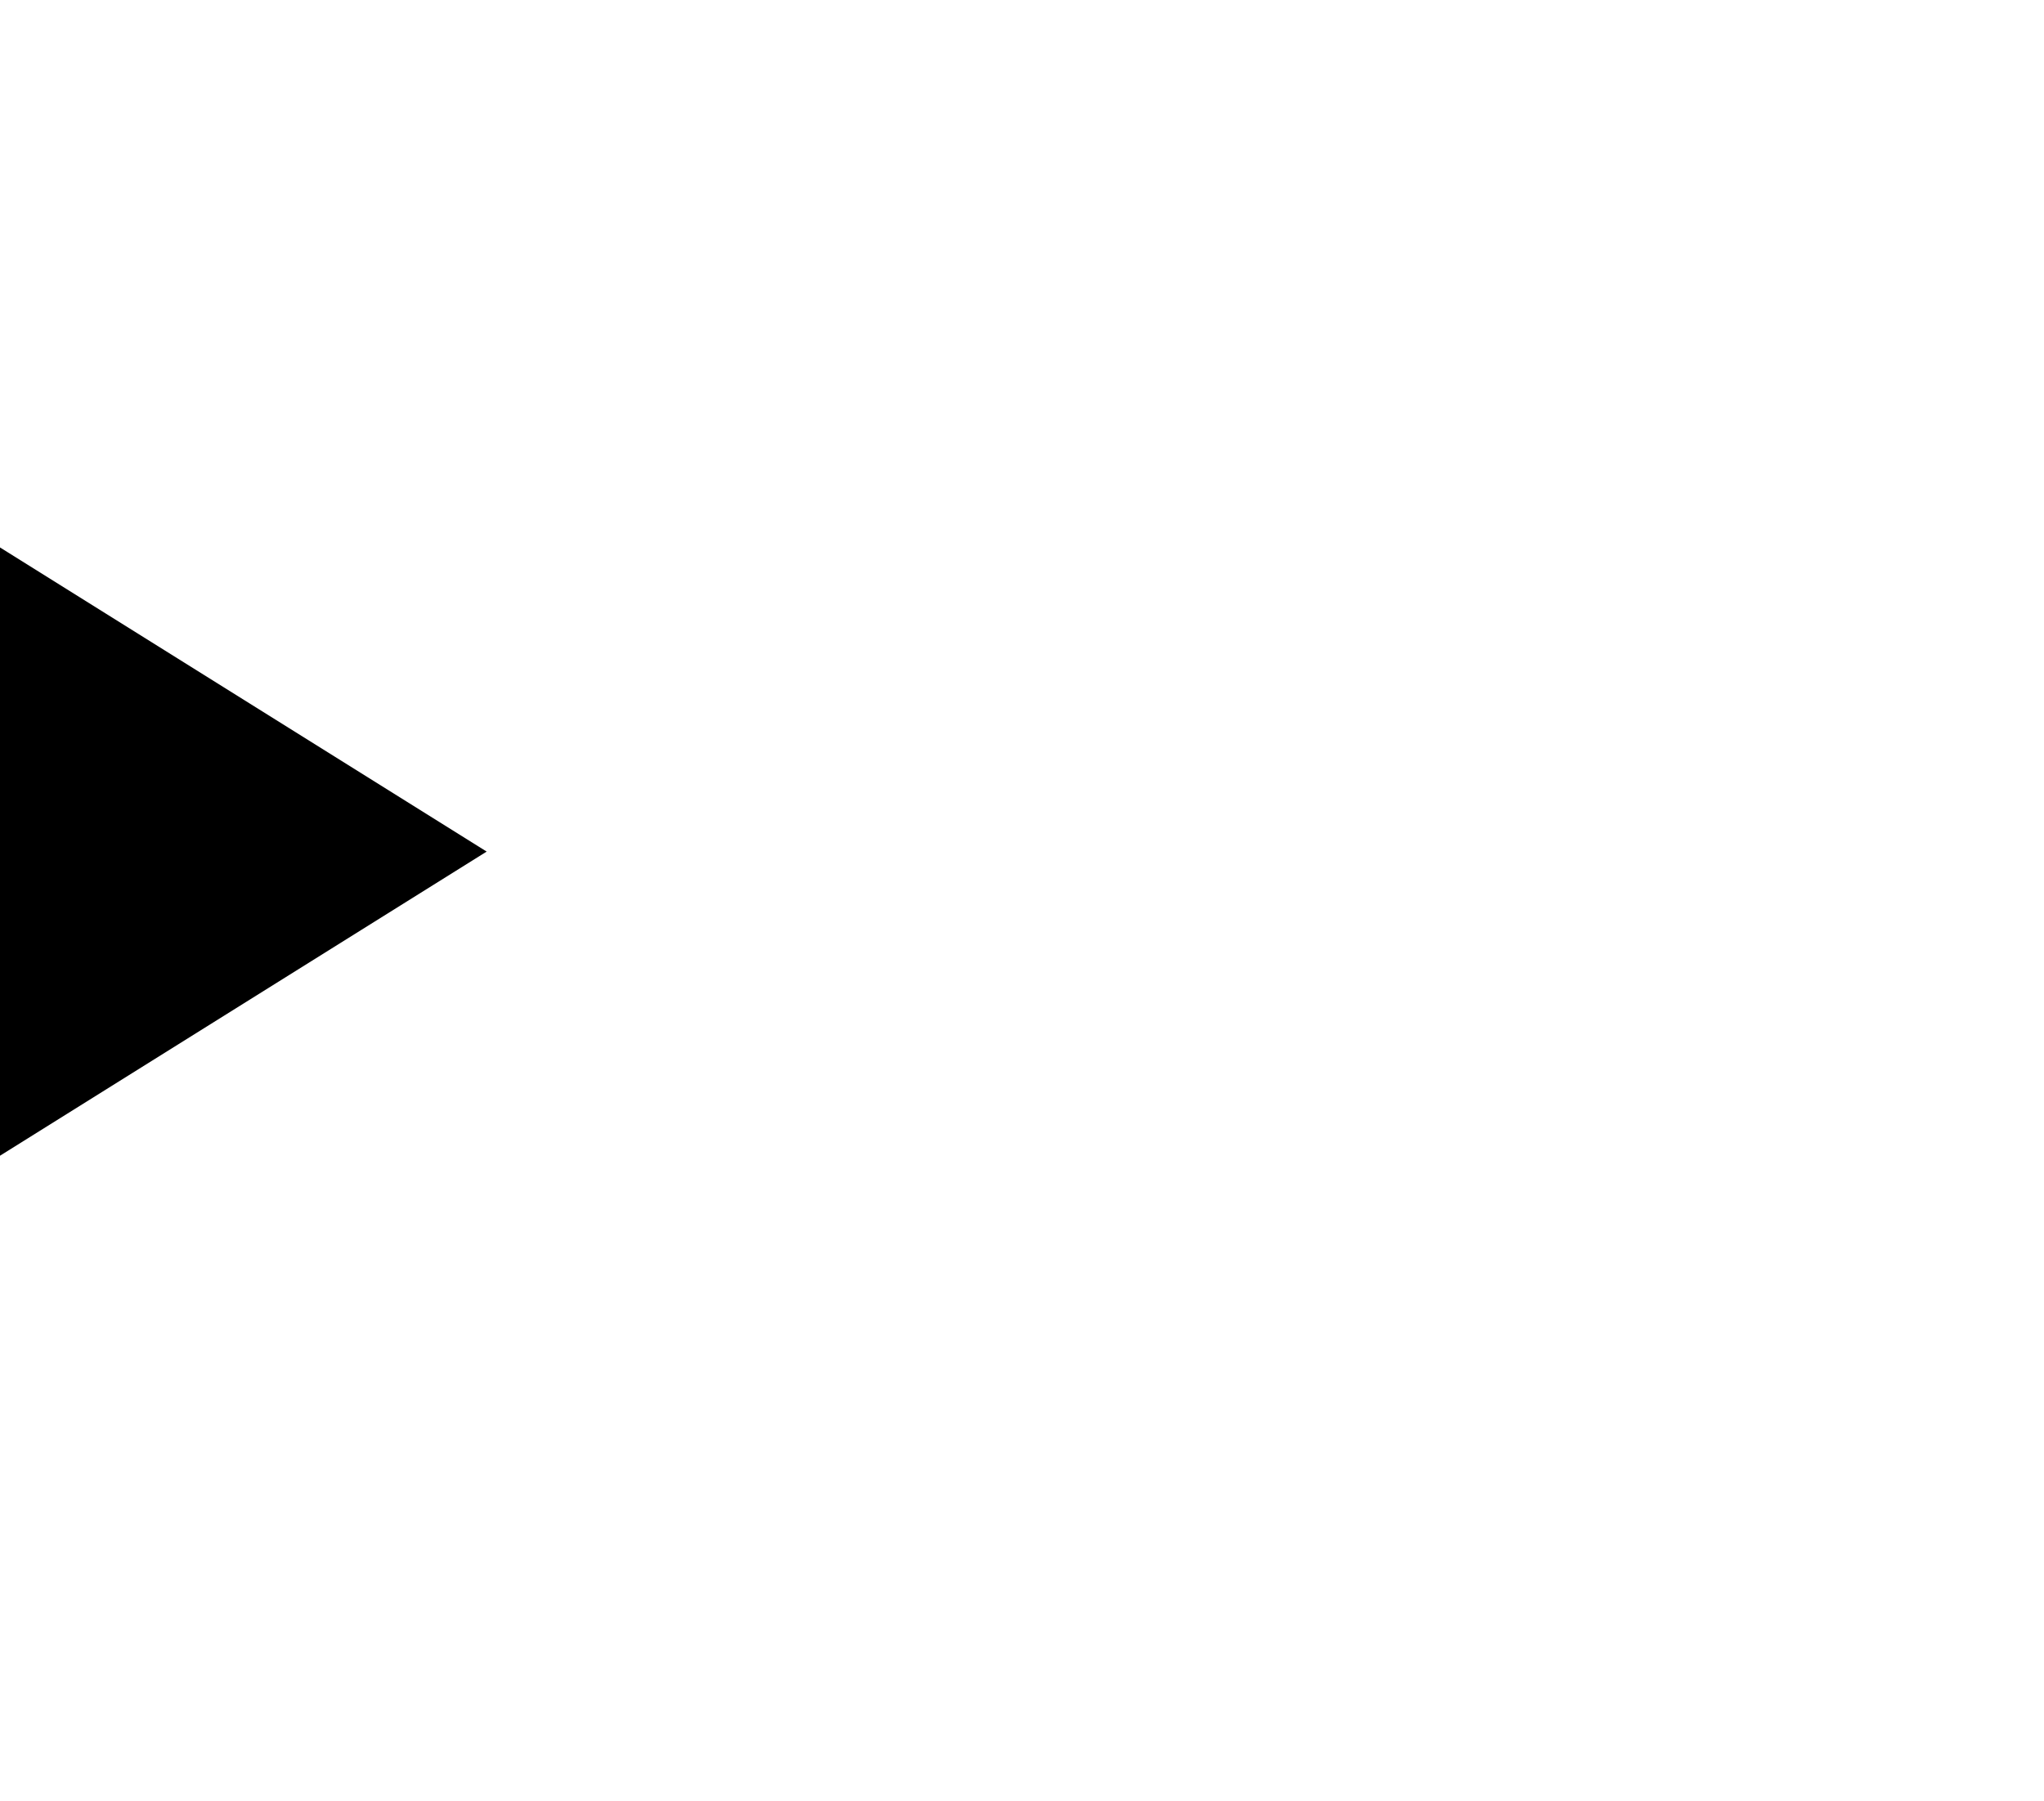
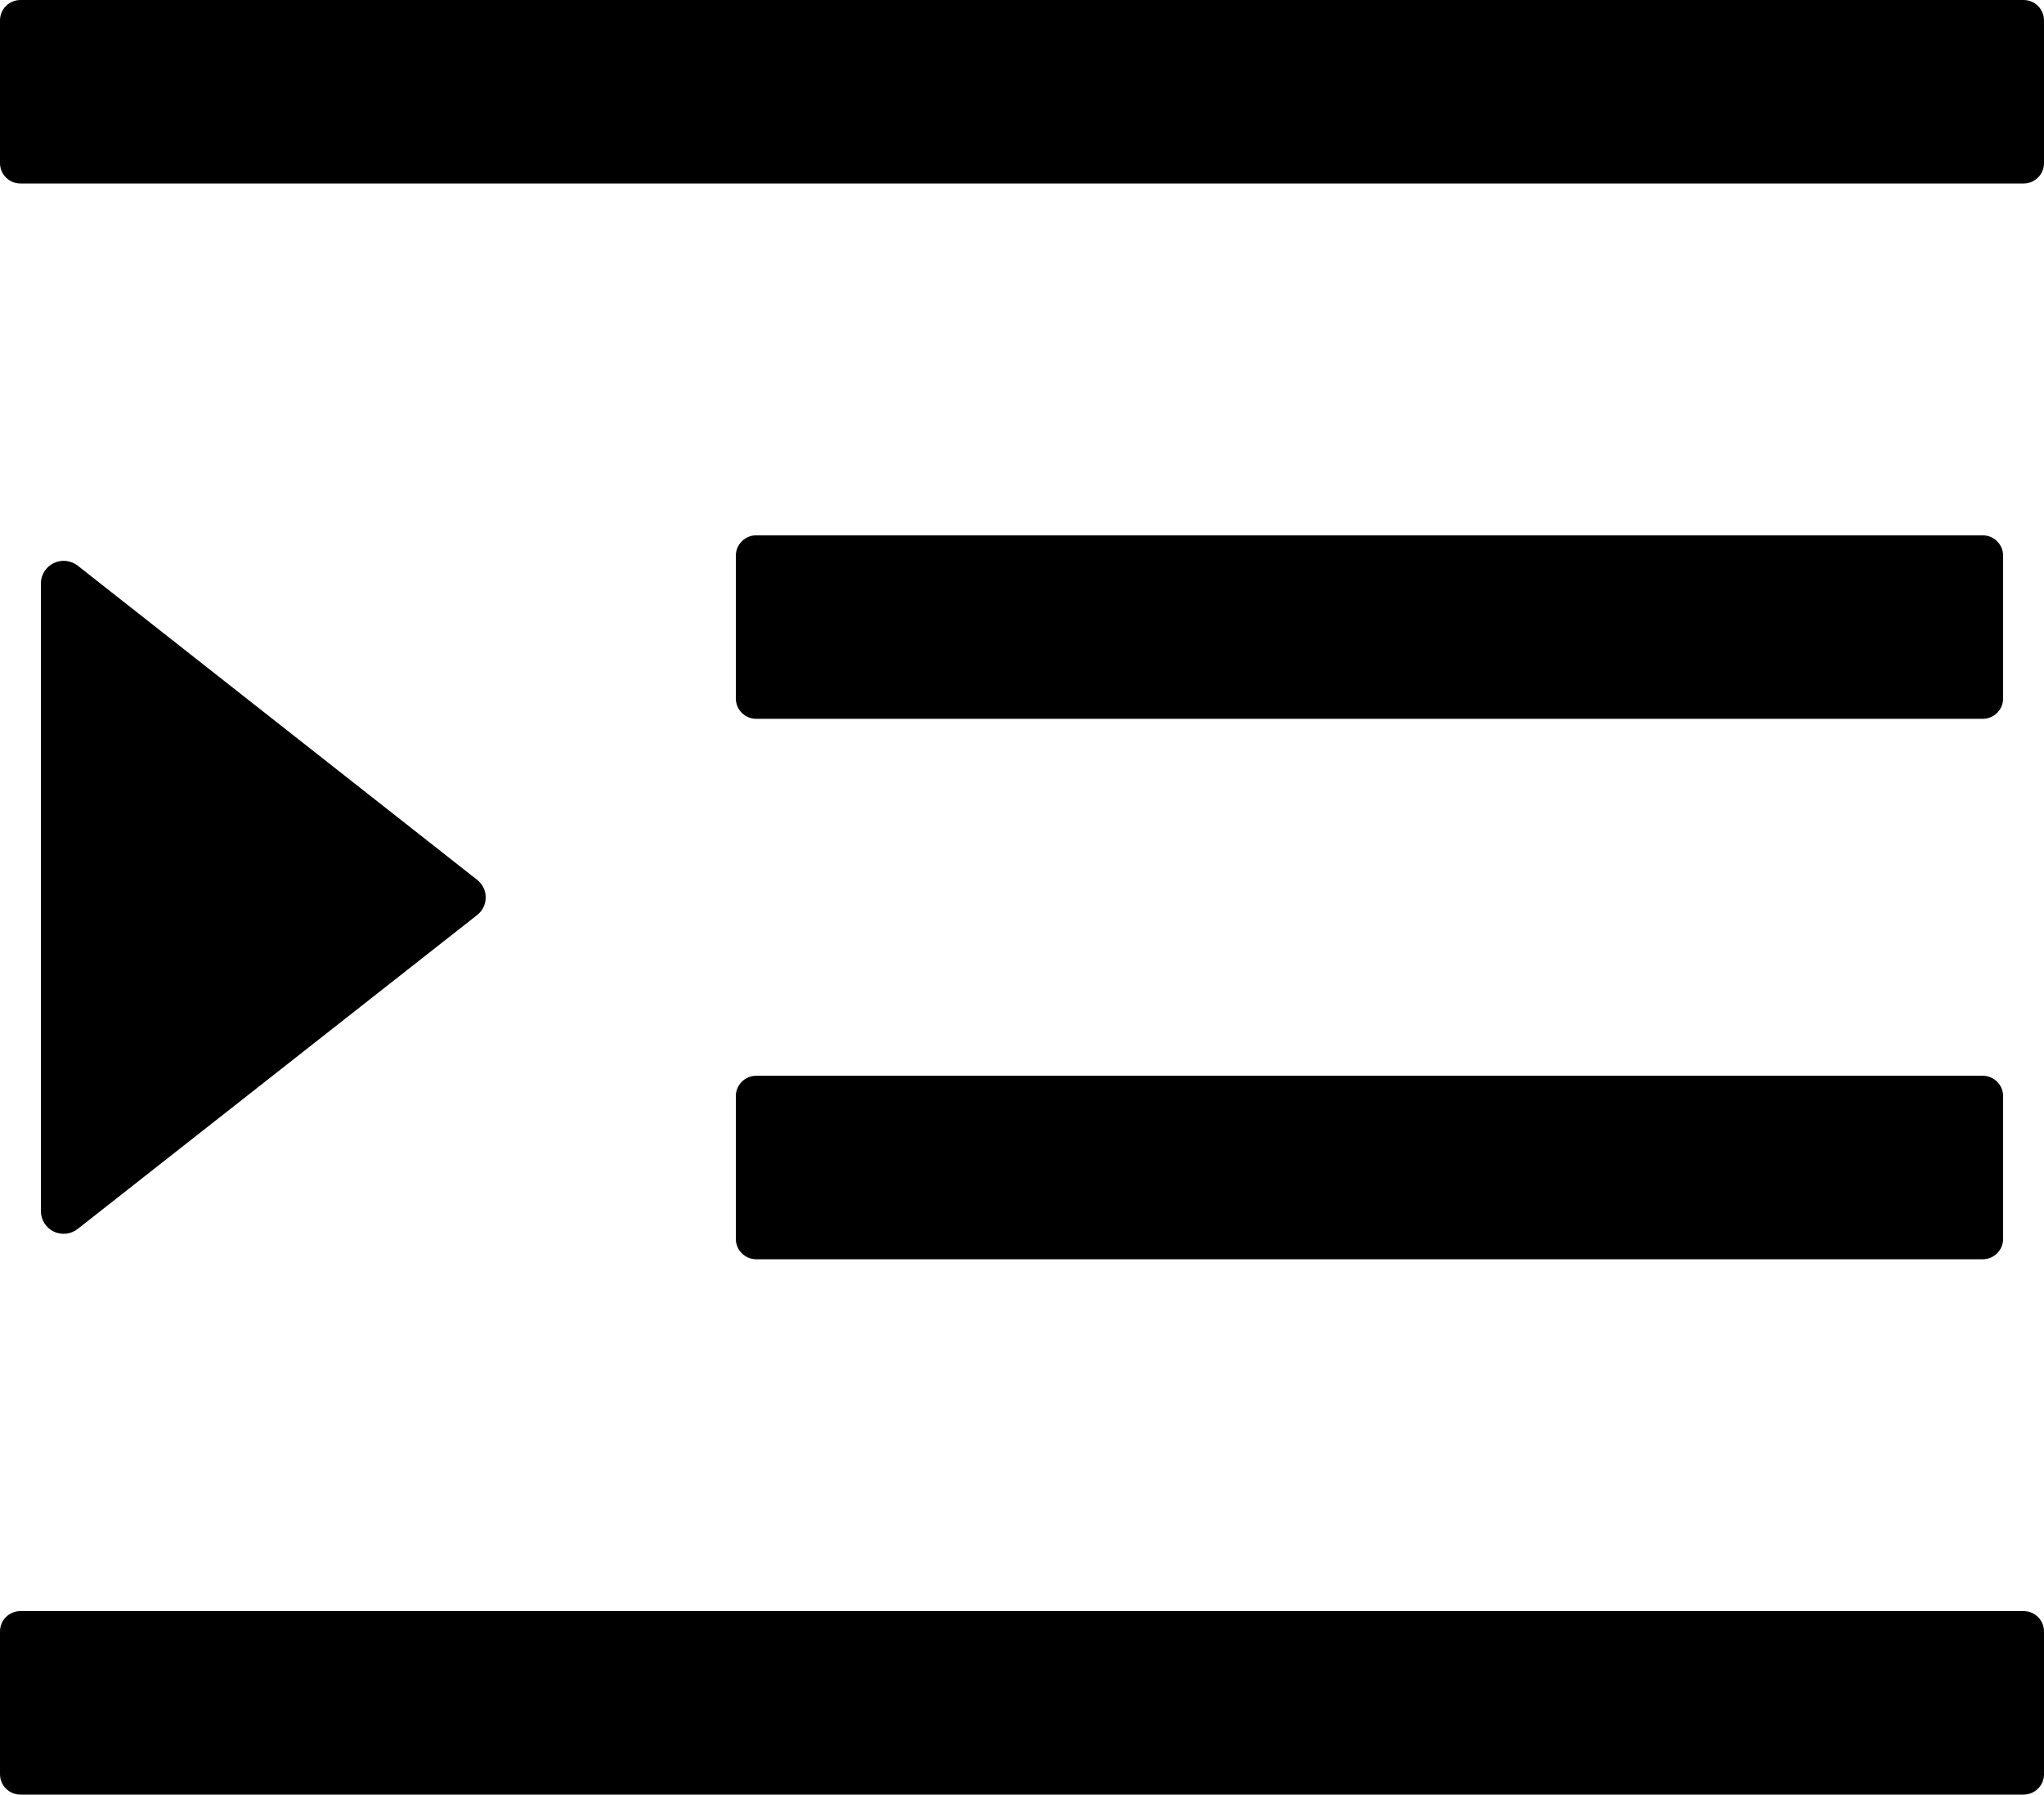
- <svg xmlns="http://www.w3.org/2000/svg" width="42px" height="37px" viewBox="0 0 42 37" version="1.1">
-   <line x1="0" y1="0.625" x2="40" y2="0.625" id="路径" stroke-linecap="round" />
-   <line x1="20" y1="11.875" x2="40" y2="11.875" id="路径" stroke-linecap="round" />
-   <line x1="20" y1="23.125" x2="40" y2="23.125" id="路径" stroke-linecap="round" />
-   <line x1="0" y1="34.375" x2="40" y2="34.375" id="路径" stroke-linecap="round" />
-   <polygon id="路径" points="0 11.25 10 17.5 0 23.75" />
+ <svg xmlns="http://www.w3.org/2000/svg" width="30px" height="26.346px" viewBox="0 0 30 26.346" version="1.1">
+   <path d="M11.1,10.553 L29.1,10.553 C29.266,10.553 29.4,10.419 29.4,10.254 L29.4,8.158 C29.4,7.993 29.266,7.859 29.1,7.859 L11.1,7.859 C10.934,7.859 10.8,7.993 10.8,8.158 L10.8,10.254 C10.8,10.419 10.934,10.553 11.1,10.553 Z M10.8,18.188 C10.8,18.353 10.934,18.487 11.1,18.487 L29.1,18.487 C29.266,18.487 29.4,18.353 29.4,18.188 L29.4,16.092 C29.4,15.927 29.266,15.793 29.1,15.793 L11.1,15.793 C10.934,15.793 10.8,15.927 10.8,16.092 L10.8,18.188 Z M29.7,0 L0.3,0 C0.134,0 0,0.134 0,0.299 L0,2.395 C0,2.56 0.134,2.694 0.3,2.694 L29.7,2.694 C29.866,2.694 30,2.56 30,2.395 L30,0.299 C30,0.134 29.866,0 29.7,0 Z M29.7,23.652 L0.3,23.652 C0.134,23.652 0,23.786 0,23.951 L0,26.047 C0,26.212 0.134,26.346 0.3,26.346 L29.7,26.346 C29.866,26.346 30,26.212 30,26.047 L30,23.951 C30,23.786 29.866,23.652 29.7,23.652 Z M1.14,18.042 L7.001,13.435 C7.082,13.373 7.129,13.277 7.129,13.175 C7.129,13.073 7.082,12.977 7.001,12.915 L1.14,8.304 C1.04,8.226 0.904,8.211 0.79,8.266 C0.675,8.321 0.601,8.436 0.6,8.562 L0.6,17.78 C0.6,17.907 0.673,18.024 0.788,18.08 C0.903,18.135 1.04,18.121 1.14,18.042 Z" id="形状" />
</svg>
